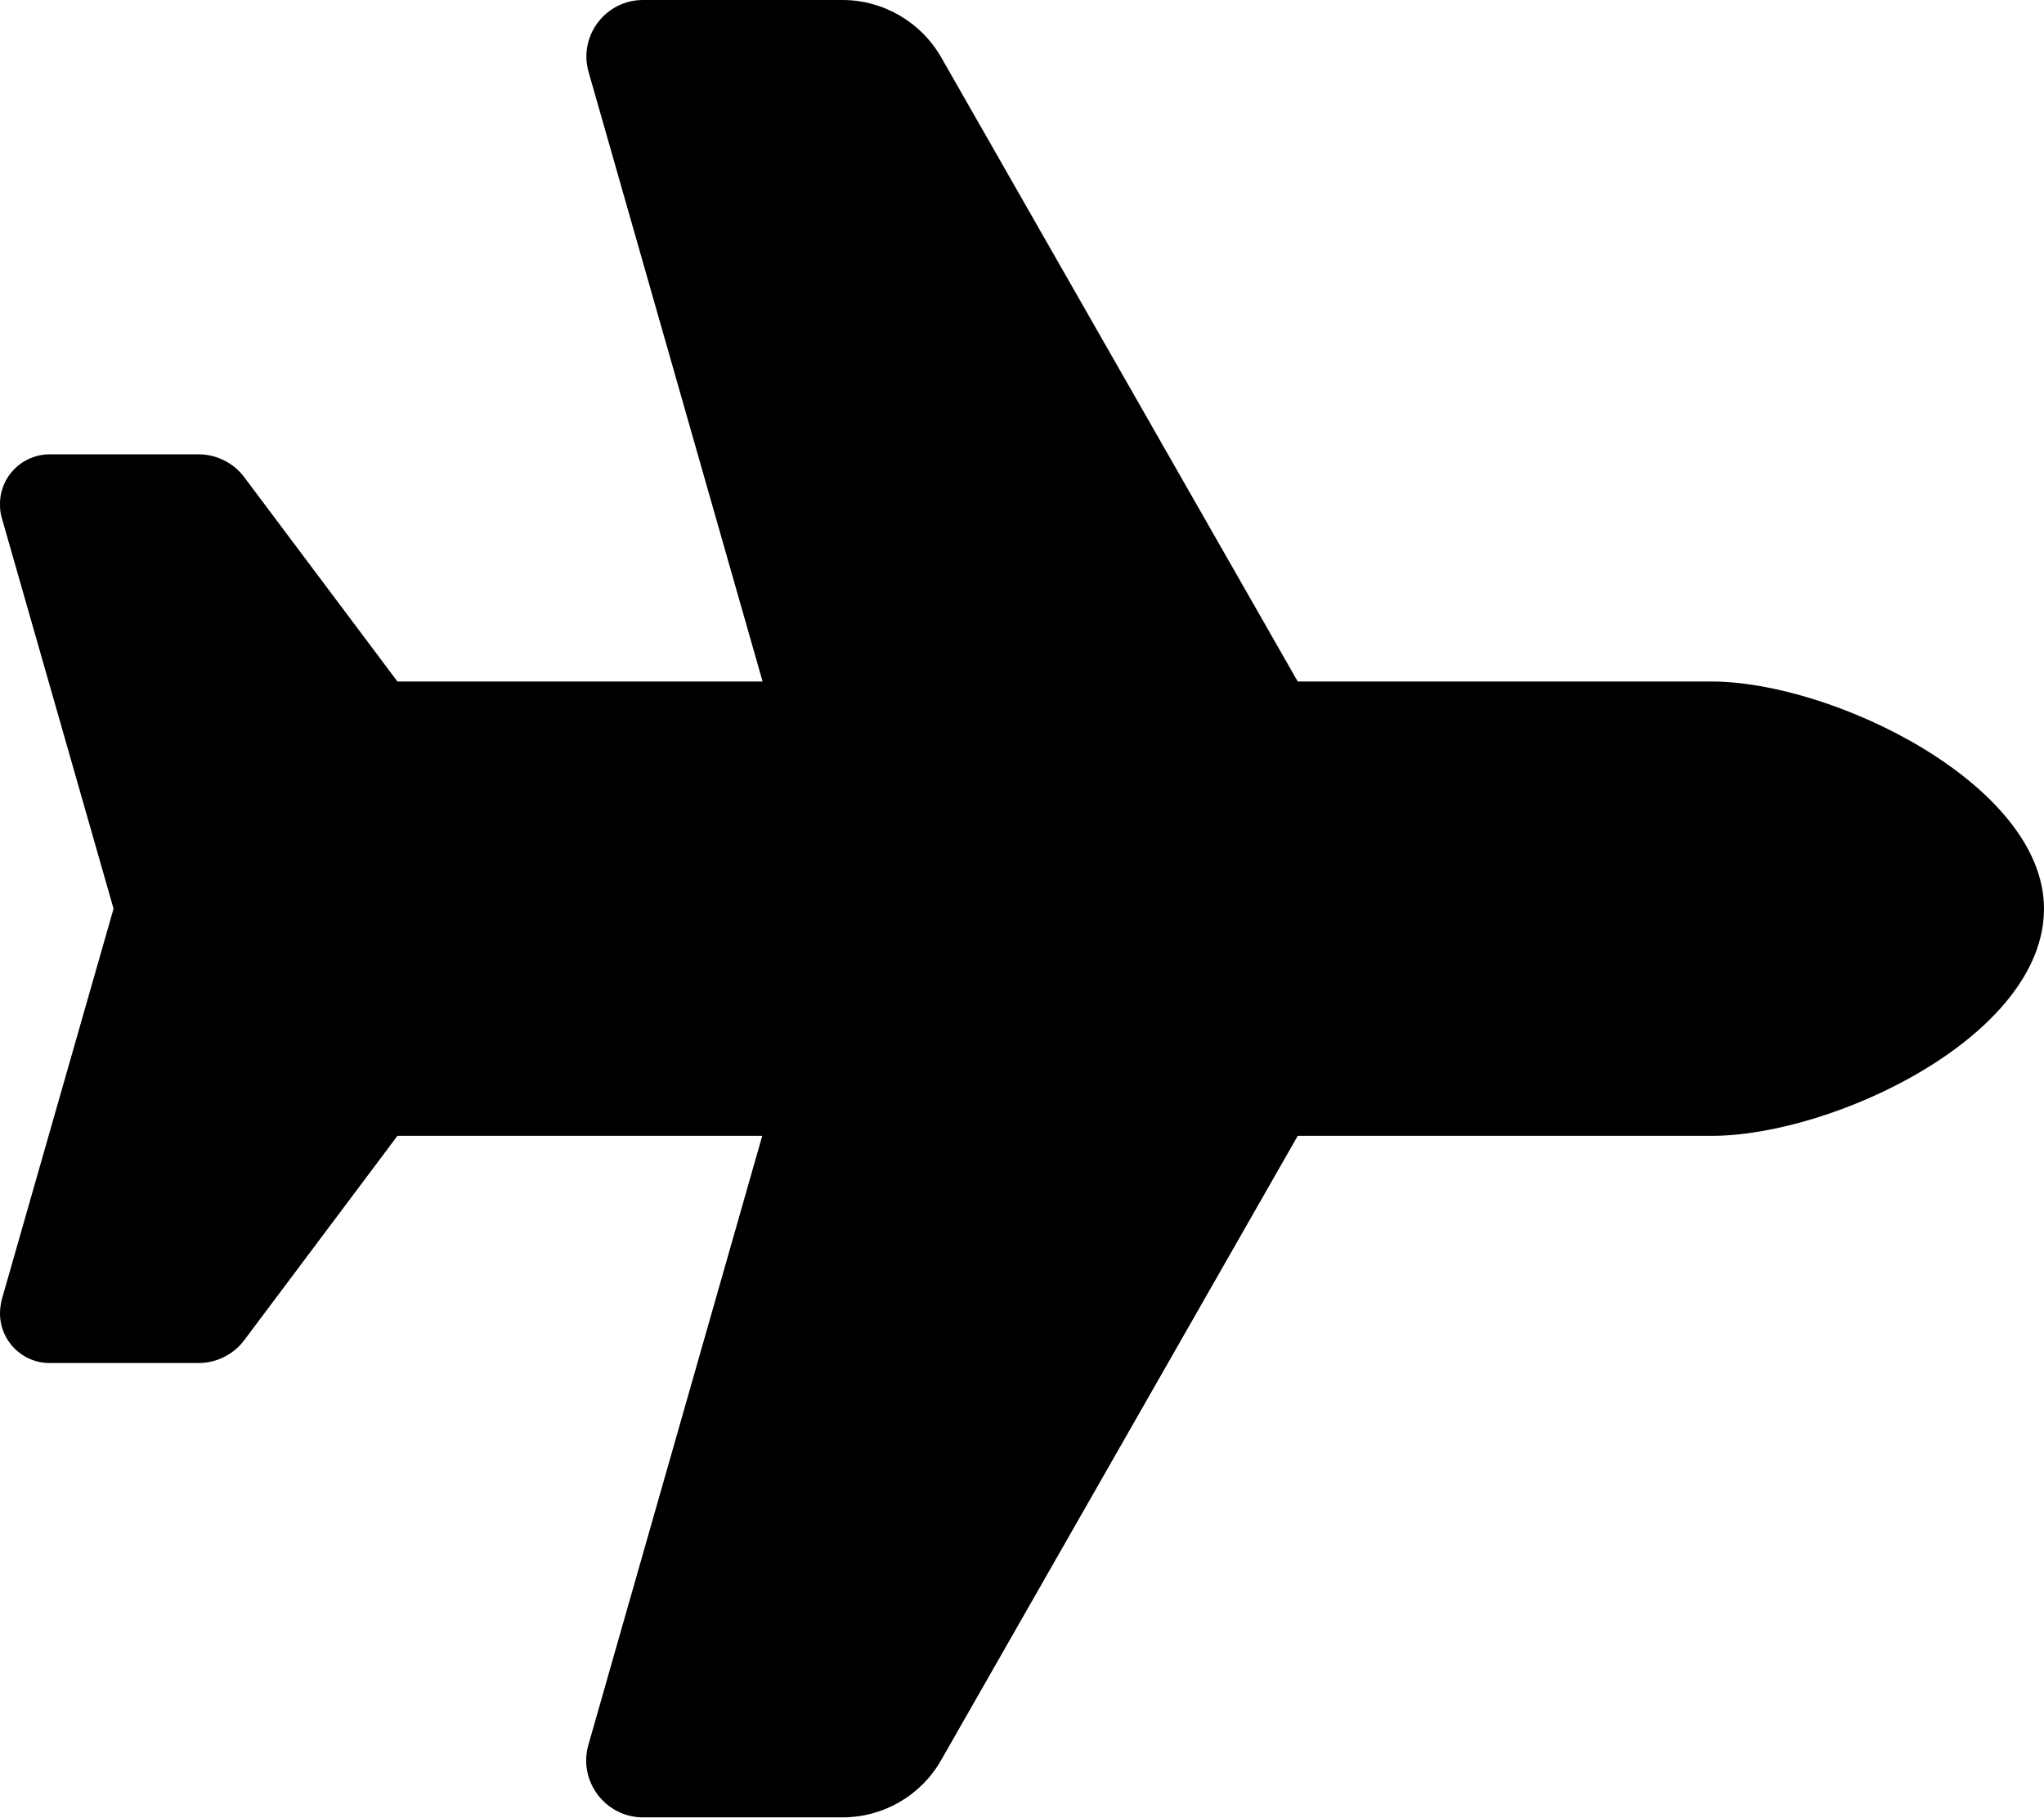
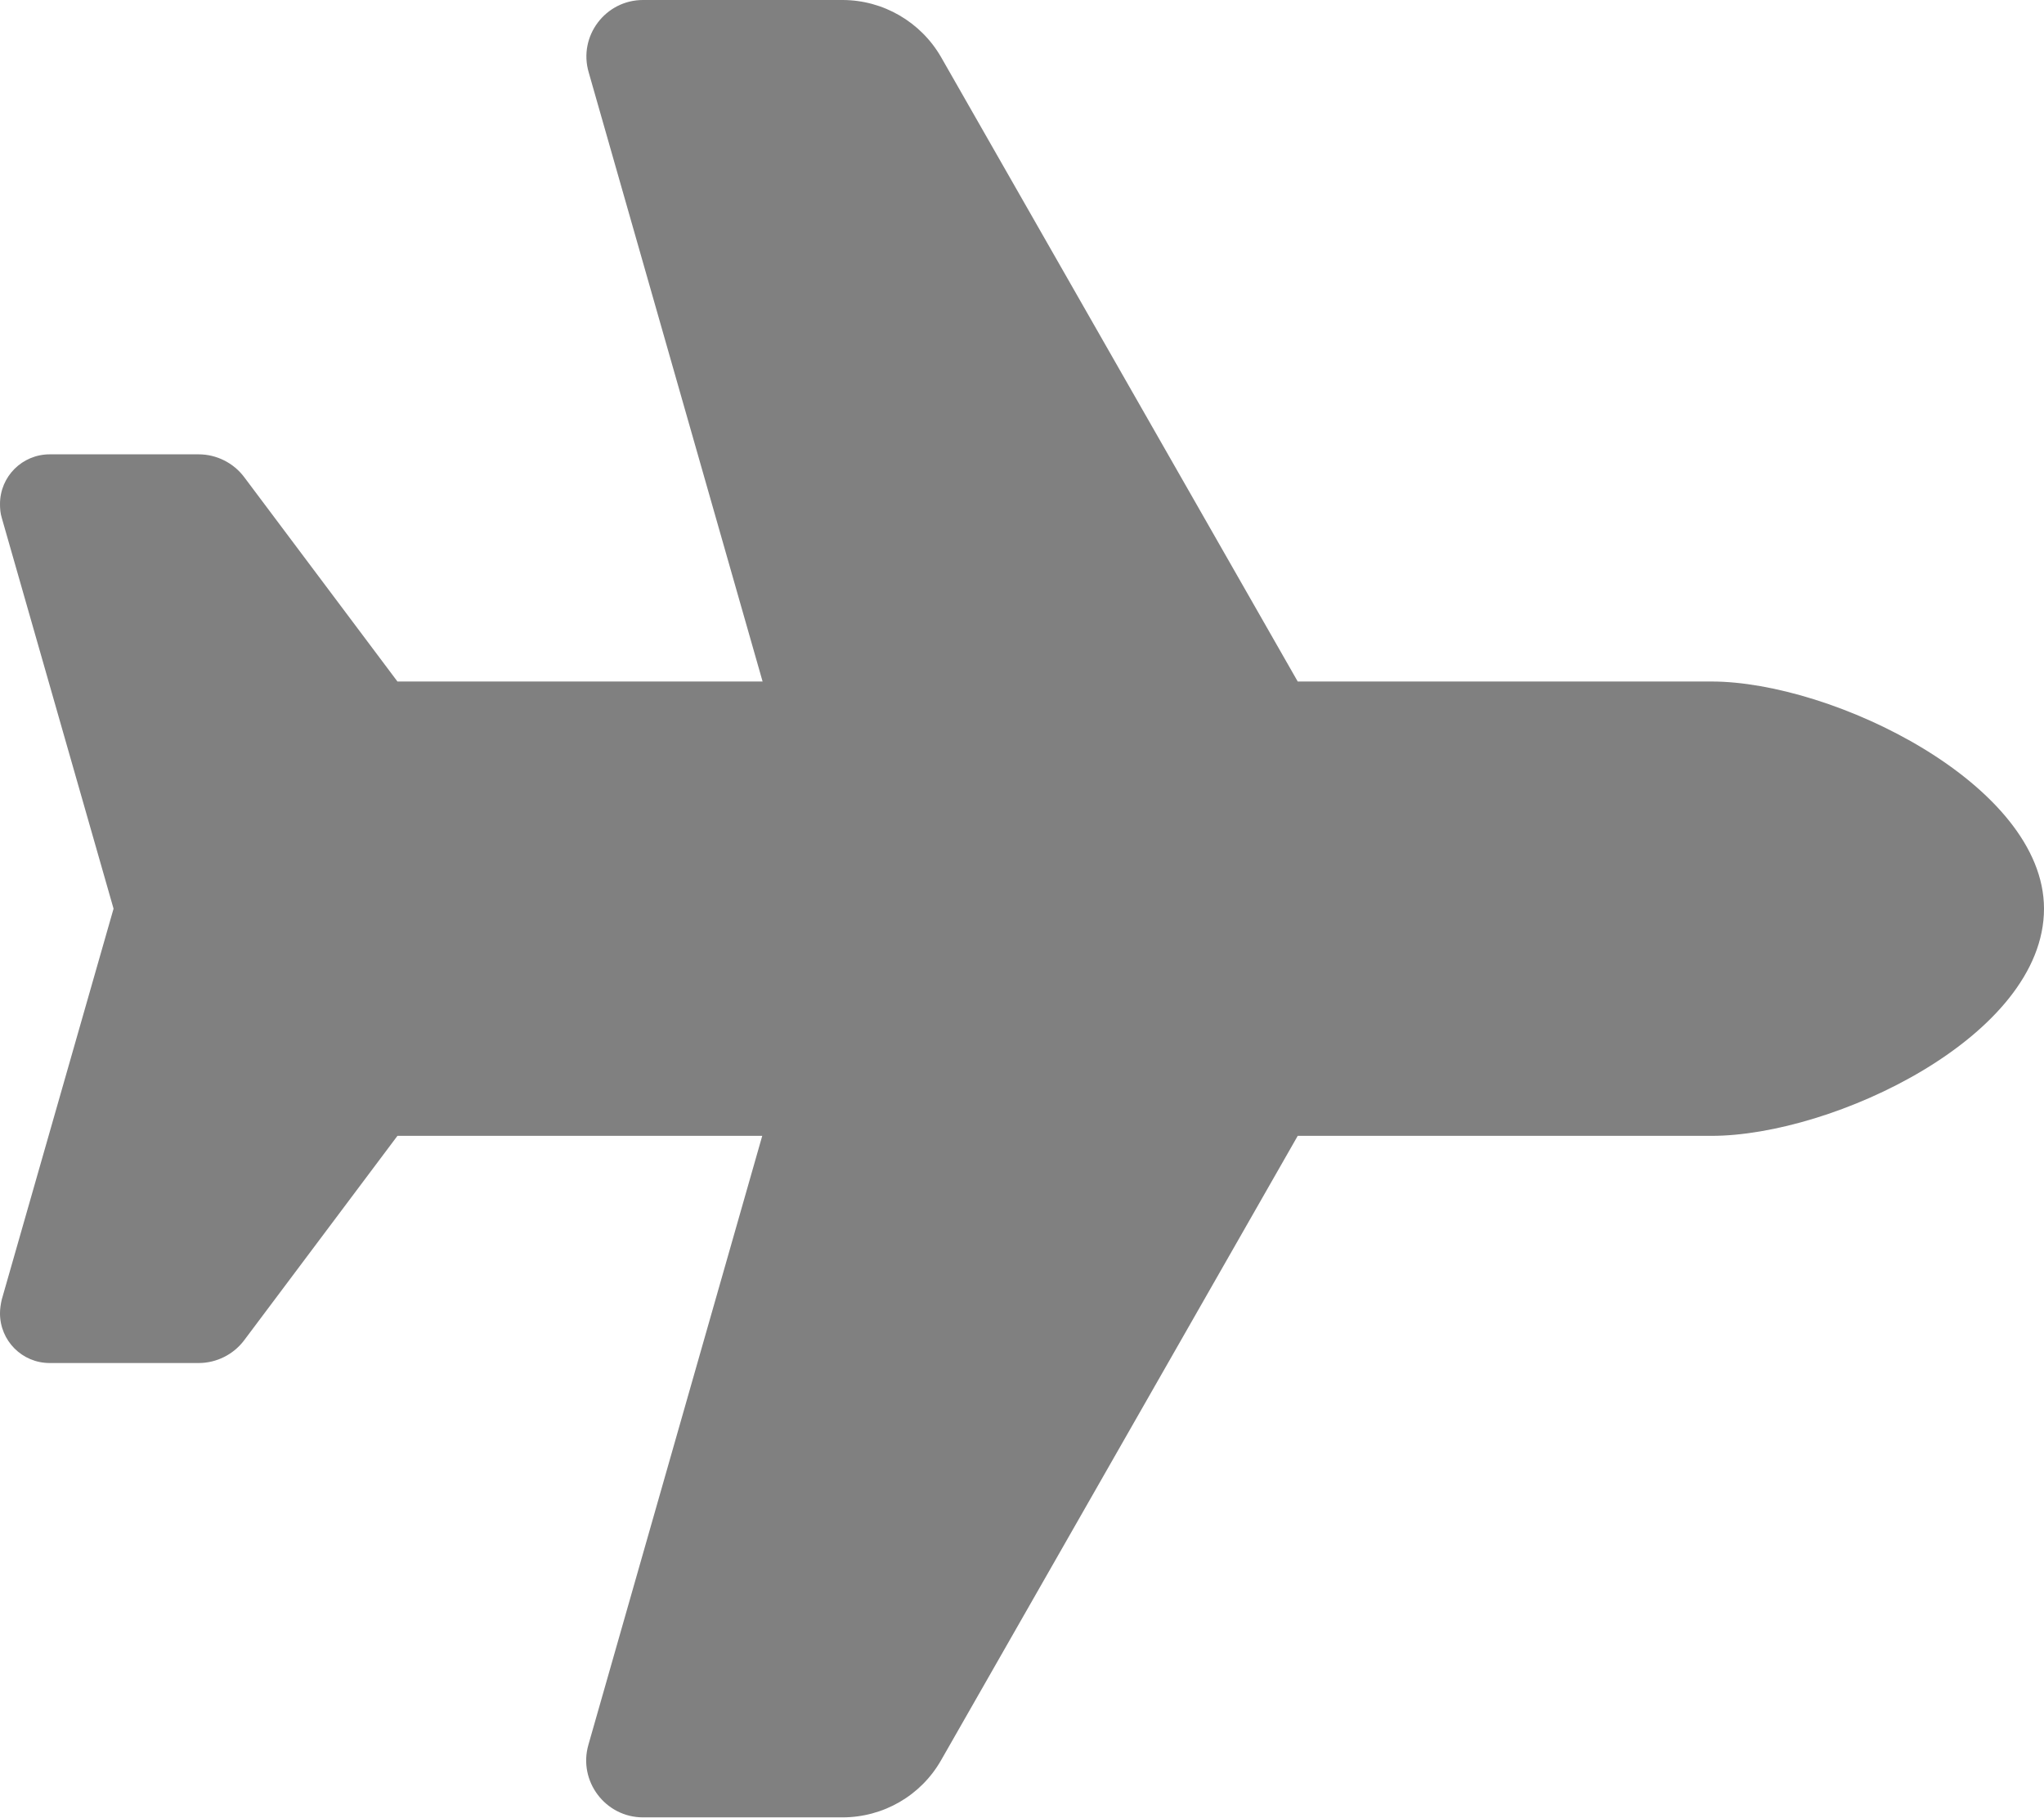
- <svg xmlns="http://www.w3.org/2000/svg" viewBox="0 0 576 512">
+ <svg xmlns="http://www.w3.org/2000/svg" height="1em" viewBox="0 0 576 512">
+   <style>svg{fill:#808080}</style>
  <path d="M482.3 192c34.2 0 93.7 29 93.7 64c0 36-59.5 64-93.7 64l-116.6 0L265.2 495.9c-5.7 10-16.3 16.1-27.8 16.1l-56.2 0c-10.6 0-18.3-10.2-15.4-20.4l49-171.6L112 320 68.8 377.6c-3 4-7.8 6.4-12.8 6.4l-42 0c-7.8 0-14-6.3-14-14c0-1.3 .2-2.6 .5-3.9L32 256 .5 145.9c-.4-1.3-.5-2.6-.5-3.9c0-7.8 6.3-14 14-14l42 0c5 0 9.8 2.4 12.8 6.4L112 192l102.9 0-49-171.6C162.9 10.2 170.6 0 181.2 0l56.2 0c11.5 0 22.1 6.2 27.8 16.1L365.7 192l116.6 0z" />
</svg>
